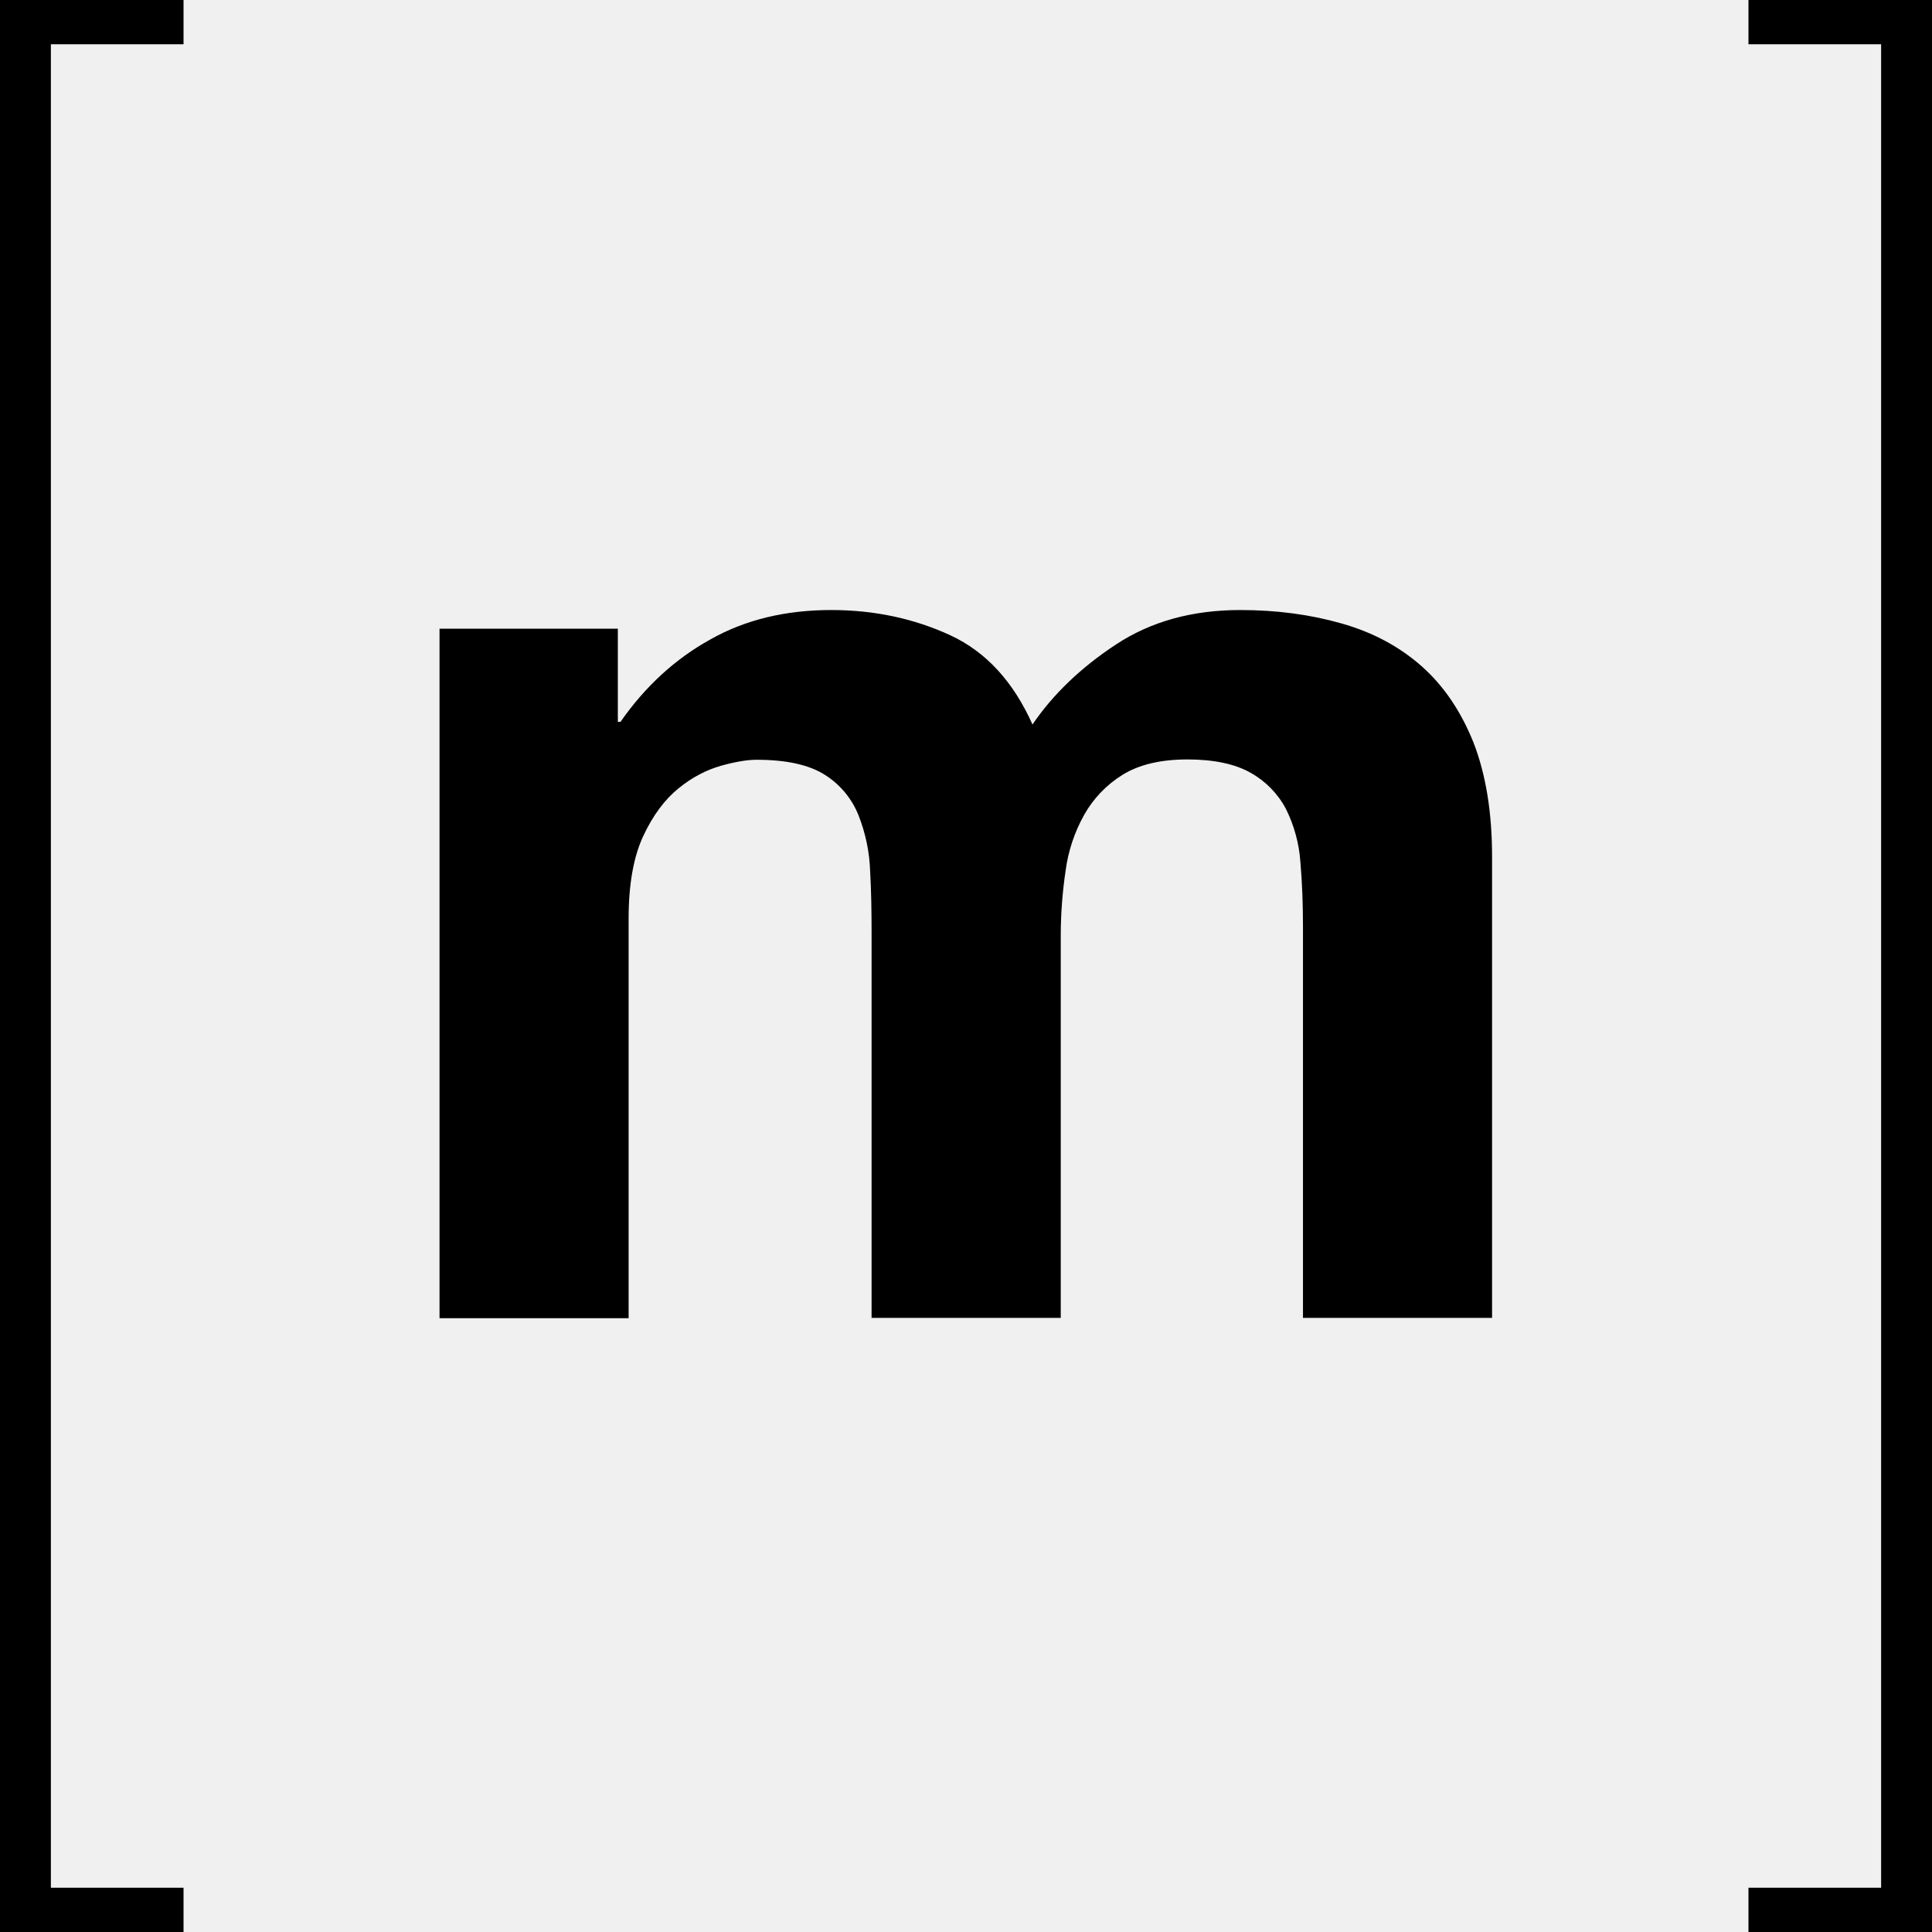
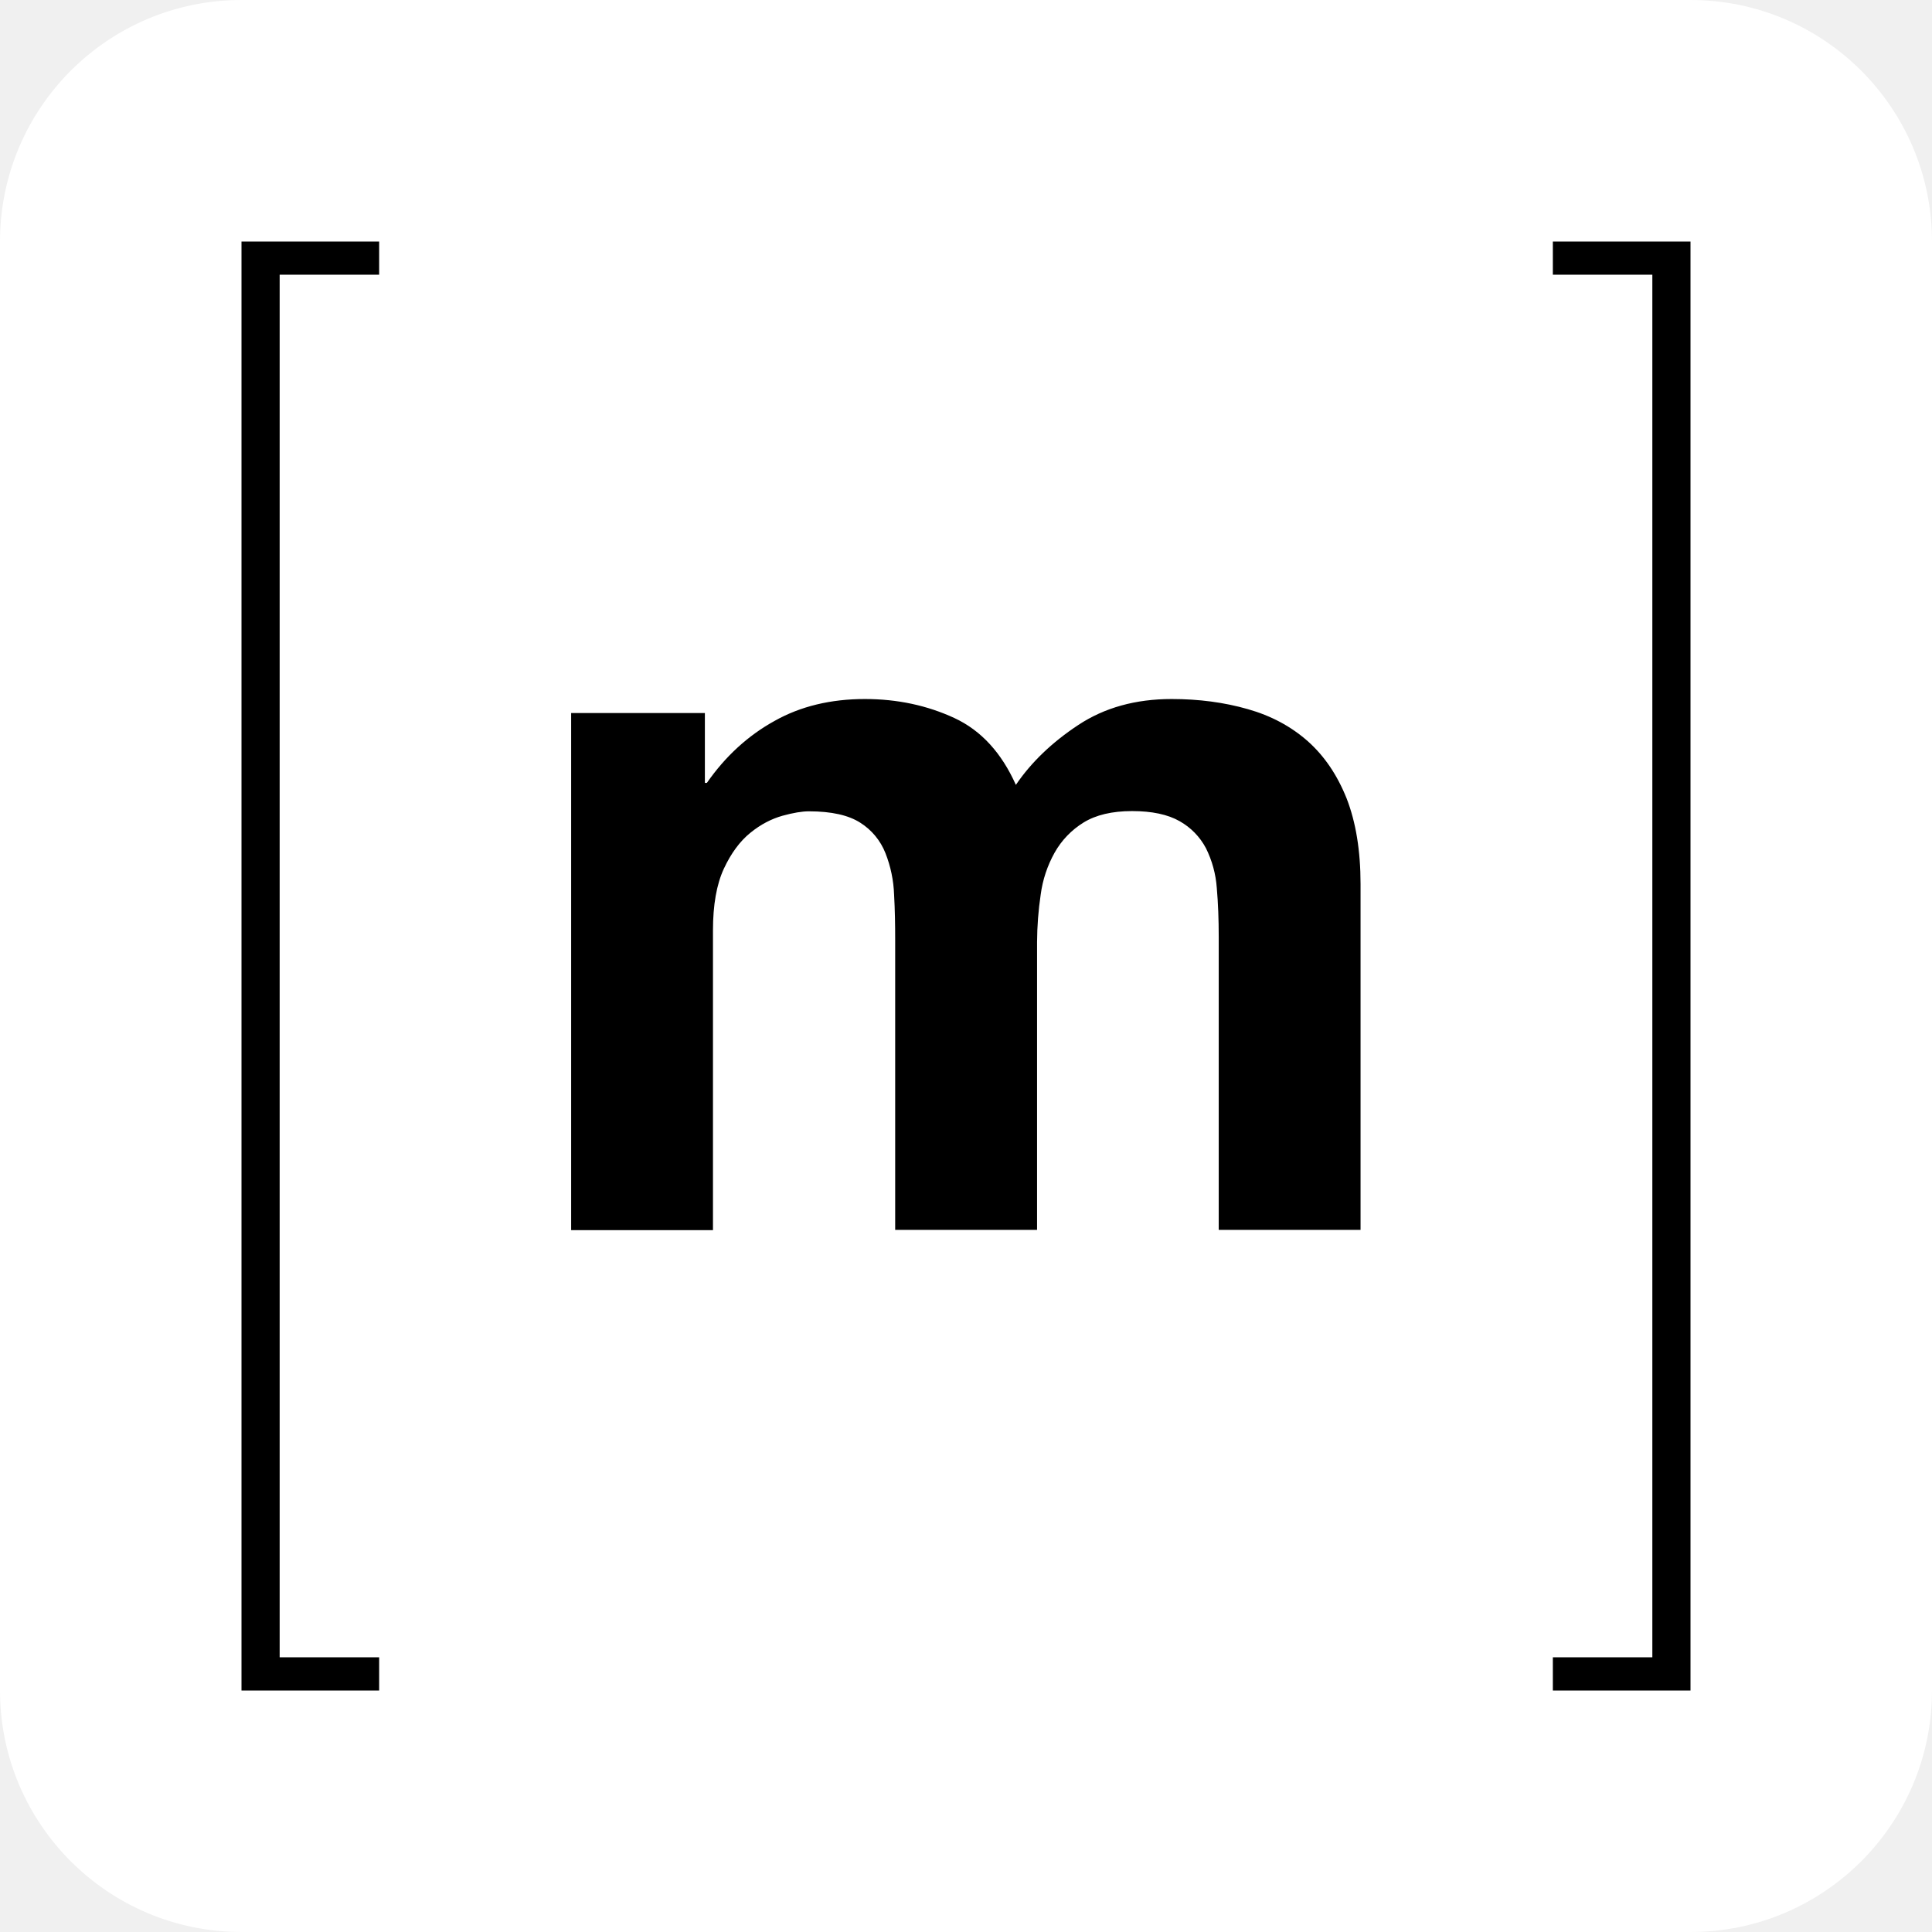
- <svg xmlns="http://www.w3.org/2000/svg" fill="#000000" role="img" viewBox="0 0 24 24">
-   <path d="M.632.55v22.9H2.28V24H0V0h2.28v.55zm7.043 7.26v1.157h.033c.309-.443.683-.784 1.117-1.024.433-.245.936-.365 1.5-.365.54 0 1.033.107 1.481.314.448.208.785.582 1.02 1.108.254-.374.6-.706 1.034-.992.434-.287.95-.43 1.546-.43.453 0 .872.056 1.26.167.388.11.716.286.993.53.276.245.489.559.646.951.152.392.23.863.23 1.417v5.728h-2.349V11.52c0-.286-.01-.559-.032-.812a1.755 1.755 0 0 0-.18-.66 1.106 1.106 0 0 0-.438-.448c-.194-.11-.457-.166-.785-.166-.332 0-.6.064-.803.189a1.38 1.38 0 0 0-.48.499 1.946 1.946 0 0 0-.231.696 5.56 5.56 0 0 0-.06.785v4.768h-2.35v-4.8c0-.254-.004-.503-.018-.752a2.074 2.074 0 0 0-.143-.688 1.052 1.052 0 0 0-.415-.503c-.194-.125-.476-.19-.854-.19-.111 0-.259.024-.439.074-.18.051-.36.143-.53.282-.171.138-.319.337-.439.595-.12.259-.18.6-.18 1.02v4.966H5.46V7.81zm15.693 15.64V.55H21.72V0H24v24h-2.28v-.55z" />
+ <svg xmlns="http://www.w3.org/2000/svg" width="128" height="128" viewBox="0 0 128 128">
+   <rect width="128" height="128" rx="16" fill="#ffffff" />
+   <g transform="translate(16 16) scale(4)">
+     <path fill="#000000" d="M.632.55v22.9H2.28V24H0V0h2.28v.55zm7.043 7.26v1.157h.033c.309-.443.683-.784 1.117-1.024.433-.245.936-.365 1.5-.365.54 0 1.033.107 1.481.314.448.208.785.582 1.02 1.108.254-.374.6-.706 1.034-.992.434-.287.95-.43 1.546-.43.453 0 .872.056 1.26.167.388.11.716.286.993.53.276.245.489.559.646.951.152.392.23.863.23 1.417v5.728h-2.349V11.52c0-.286-.01-.559-.032-.812a1.755 1.755 0 0 0-.18-.66 1.106 1.106 0 0 0-.438-.448c-.194-.11-.457-.166-.785-.166-.332 0-.6.064-.803.189a1.38 1.38 0 0 0-.48.499 1.946 1.946 0 0 0-.231.696 5.56 5.56 0 0 0-.06.785v4.768h-2.35v-4.8c0-.254-.004-.503-.018-.752a2.074 2.074 0 0 0-.143-.688 1.052 1.052 0 0 0-.415-.503c-.194-.125-.476-.19-.854-.19-.111 0-.259.024-.439.074-.18.051-.36.143-.53.282-.171.138-.319.337-.439.595-.12.259-.18.6-.18 1.02v4.966H5.46V7.81zm15.693 15.64V.55H21.72V0H24v24h-2.28v-.55z" />
+   </g>
</svg>
